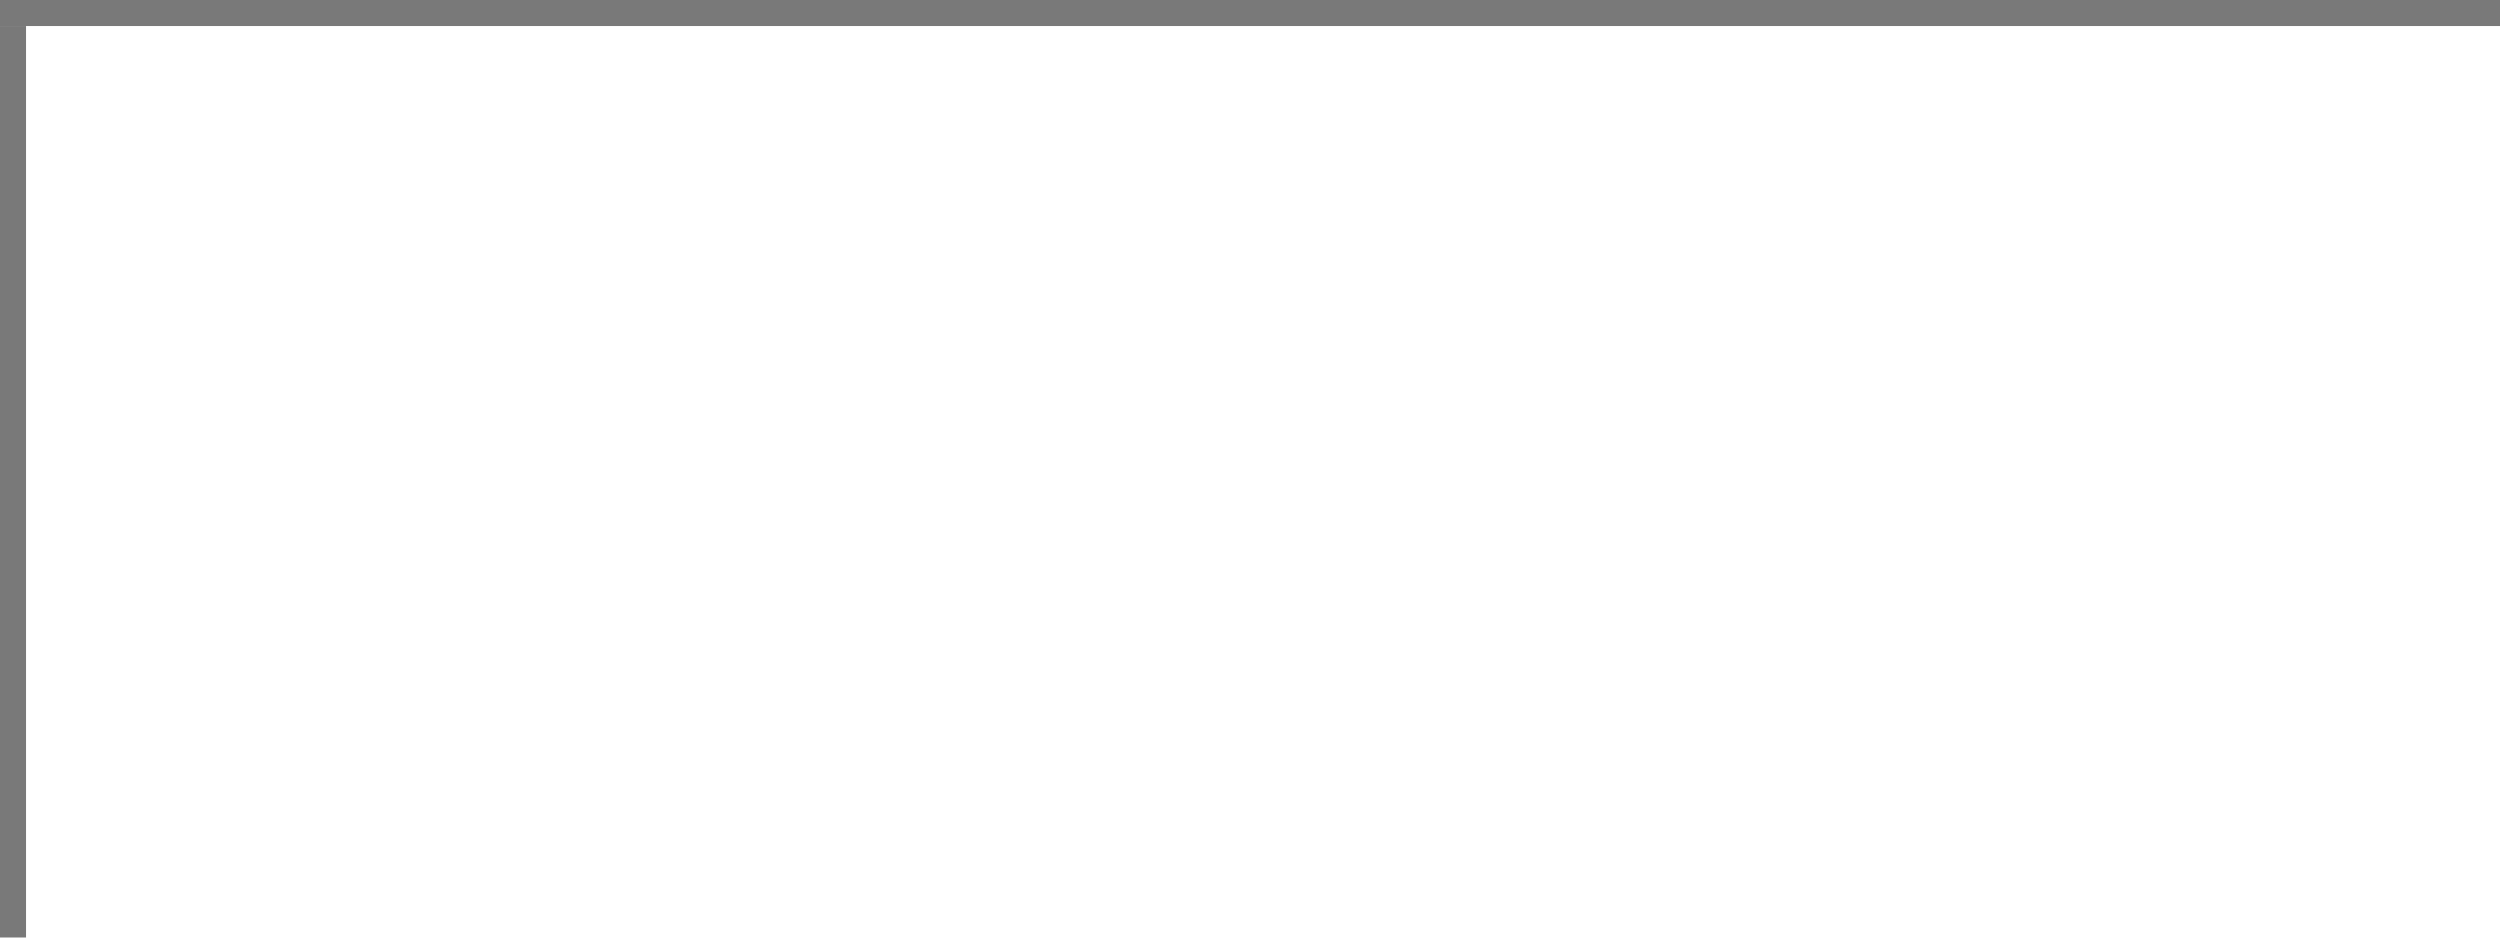
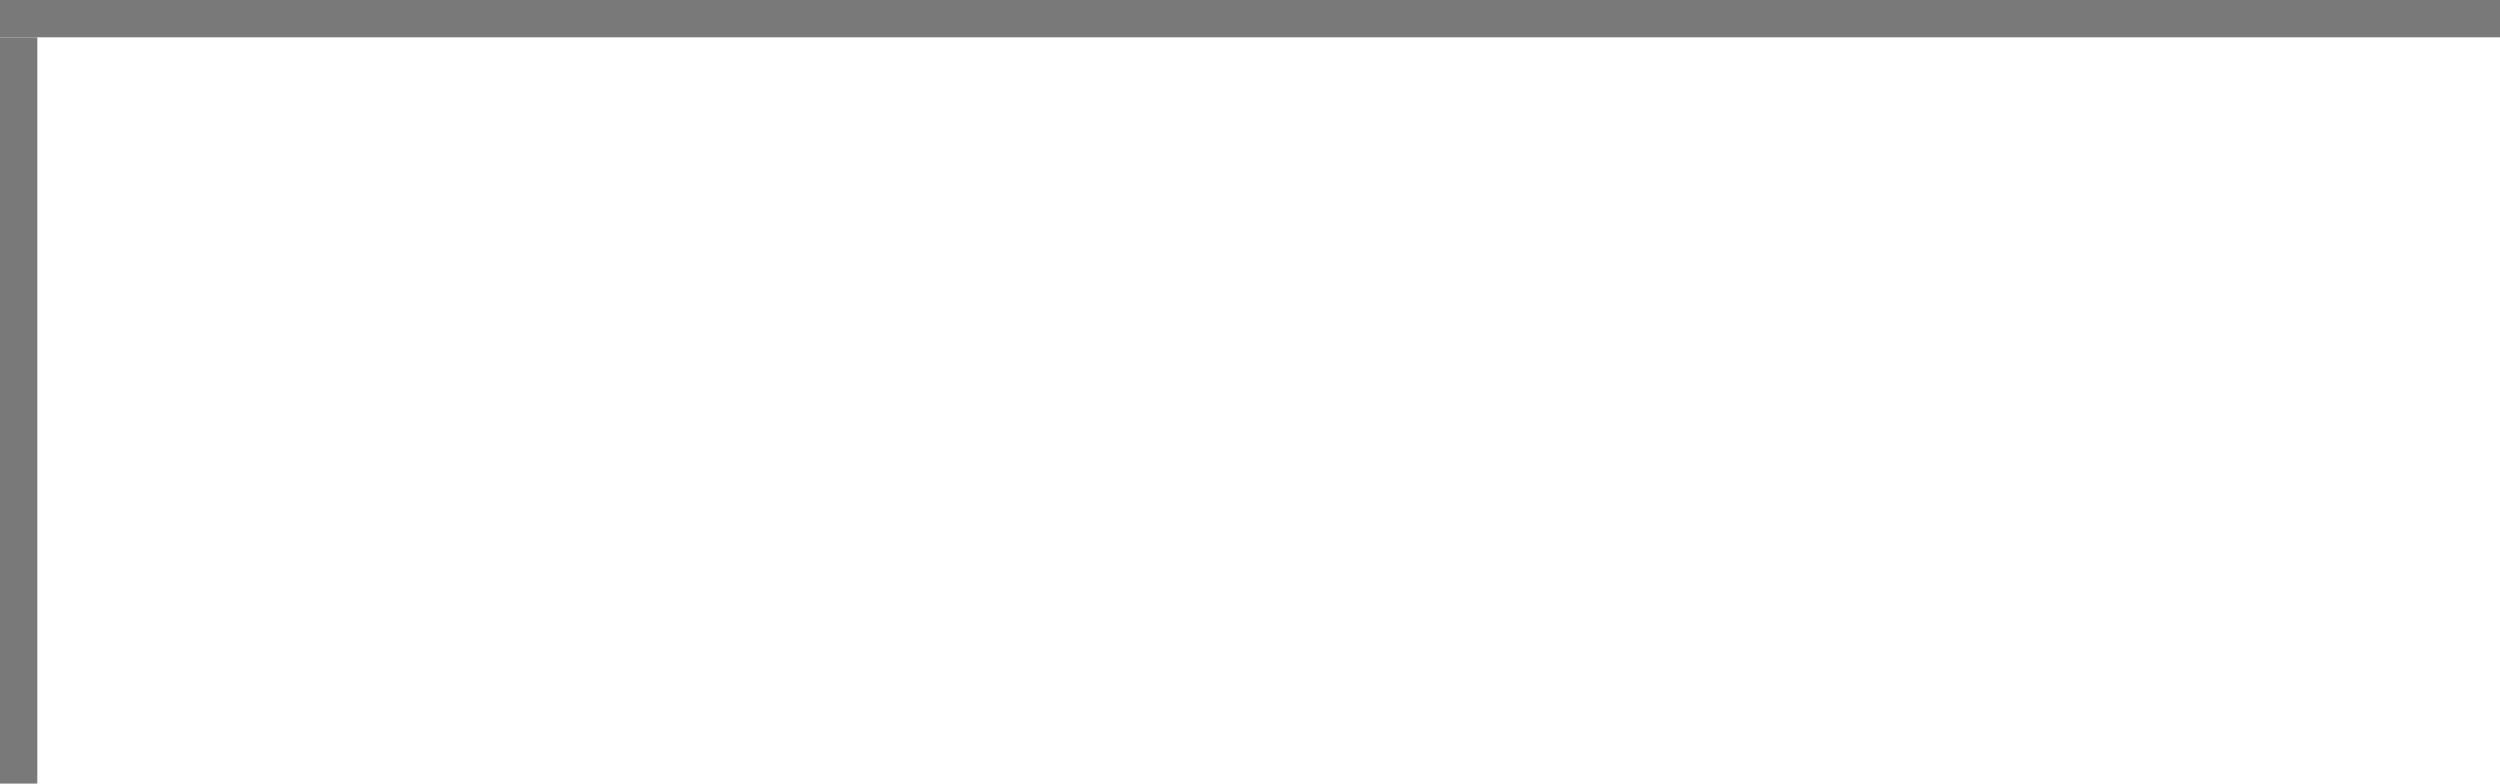
- <svg xmlns="http://www.w3.org/2000/svg" version="1.1" width="96px" height="36px" viewBox="704 0 96 36">
-   <path d="M 1 1  L 96 1  L 96 36  L 1 36  L 1 1  Z " fill-rule="nonzero" fill="rgba(255, 255, 255, 1)" stroke="none" transform="matrix(1 0 0 1 704 0 )" class="fill" />
-   <path d="M 0.5 1  L 0.5 36  " stroke-width="1" stroke-dasharray="0" stroke="rgba(121, 121, 121, 1)" fill="none" transform="matrix(1 0 0 1 704 0 )" class="stroke" />
-   <path d="M 0 0.5  L 96 0.5  " stroke-width="1" stroke-dasharray="0" stroke="rgba(121, 121, 121, 1)" fill="none" transform="matrix(1 0 0 1 704 0 )" class="stroke" />
+ <svg xmlns="http://www.w3.org/2000/svg" version="1.1" width="67px" height="21px" viewBox="42 36 67 21">
+   <path d="M 1 1  L 67 1  L 67 21  L 1 21  L 1 1  Z " fill-rule="nonzero" fill="rgba(255, 255, 255, 1)" stroke="none" transform="matrix(1 0 0 1 42 36 )" class="fill" />
+   <path d="M 0.5 1  L 0.5 21  " stroke-width="1" stroke-dasharray="0" stroke="rgba(121, 121, 121, 1)" fill="none" transform="matrix(1 0 0 1 42 36 )" class="stroke" />
+   <path d="M 0 0.5  L 67 0.5  " stroke-width="1" stroke-dasharray="0" stroke="rgba(121, 121, 121, 1)" fill="none" transform="matrix(1 0 0 1 42 36 )" class="stroke" />
</svg>
